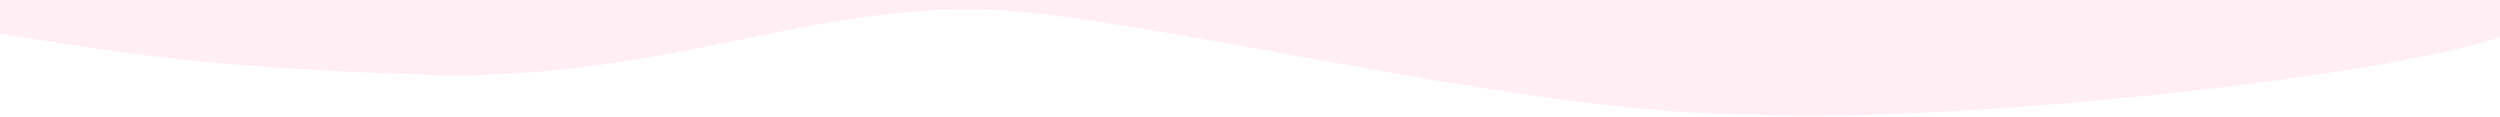
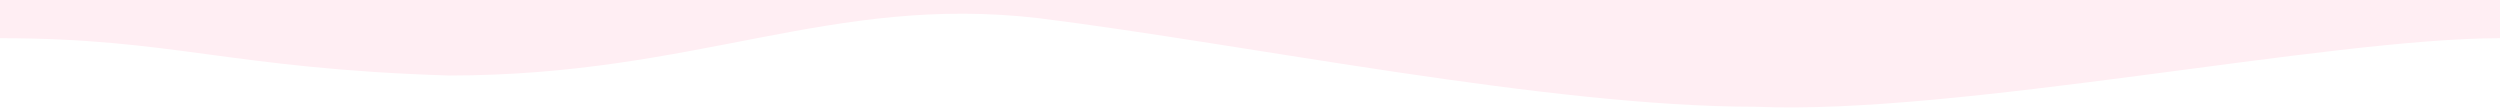
- <svg xmlns="http://www.w3.org/2000/svg" width="1440" height="67" viewBox="0 0 1440 67" fill="none">
-   <path fill-rule="evenodd" clip-rule="evenodd" d="M0 19.5C91 34 132 39.5 258.5 43.5C402 43.5 480 -6 600 8C720 23 890.5 66 1010.5 66C1126.5 71 1367 45.5 1440 21.5V-0H711.5C591.5 -0 0 0 0 0V19.5Z" fill="#FFEEF3" />
+ <svg xmlns="http://www.w3.org/2000/svg" width="1440" height="62" viewBox="0 0 1440 62" fill="none">
+   <path fill-rule="evenodd" clip-rule="evenodd" d="M0 22C100 22 132 39.5 258.5 43.5C402 43.5 478.5 -3.5 598.5 10.5C718.5 25.5 891.5 61.5 1011.5 61.5C1127.5 66.5 1340.5 22 1440 22V-0H711.5C591.5 -0 0 0 0 0V22Z" fill="#FFEEF3" />
</svg>
